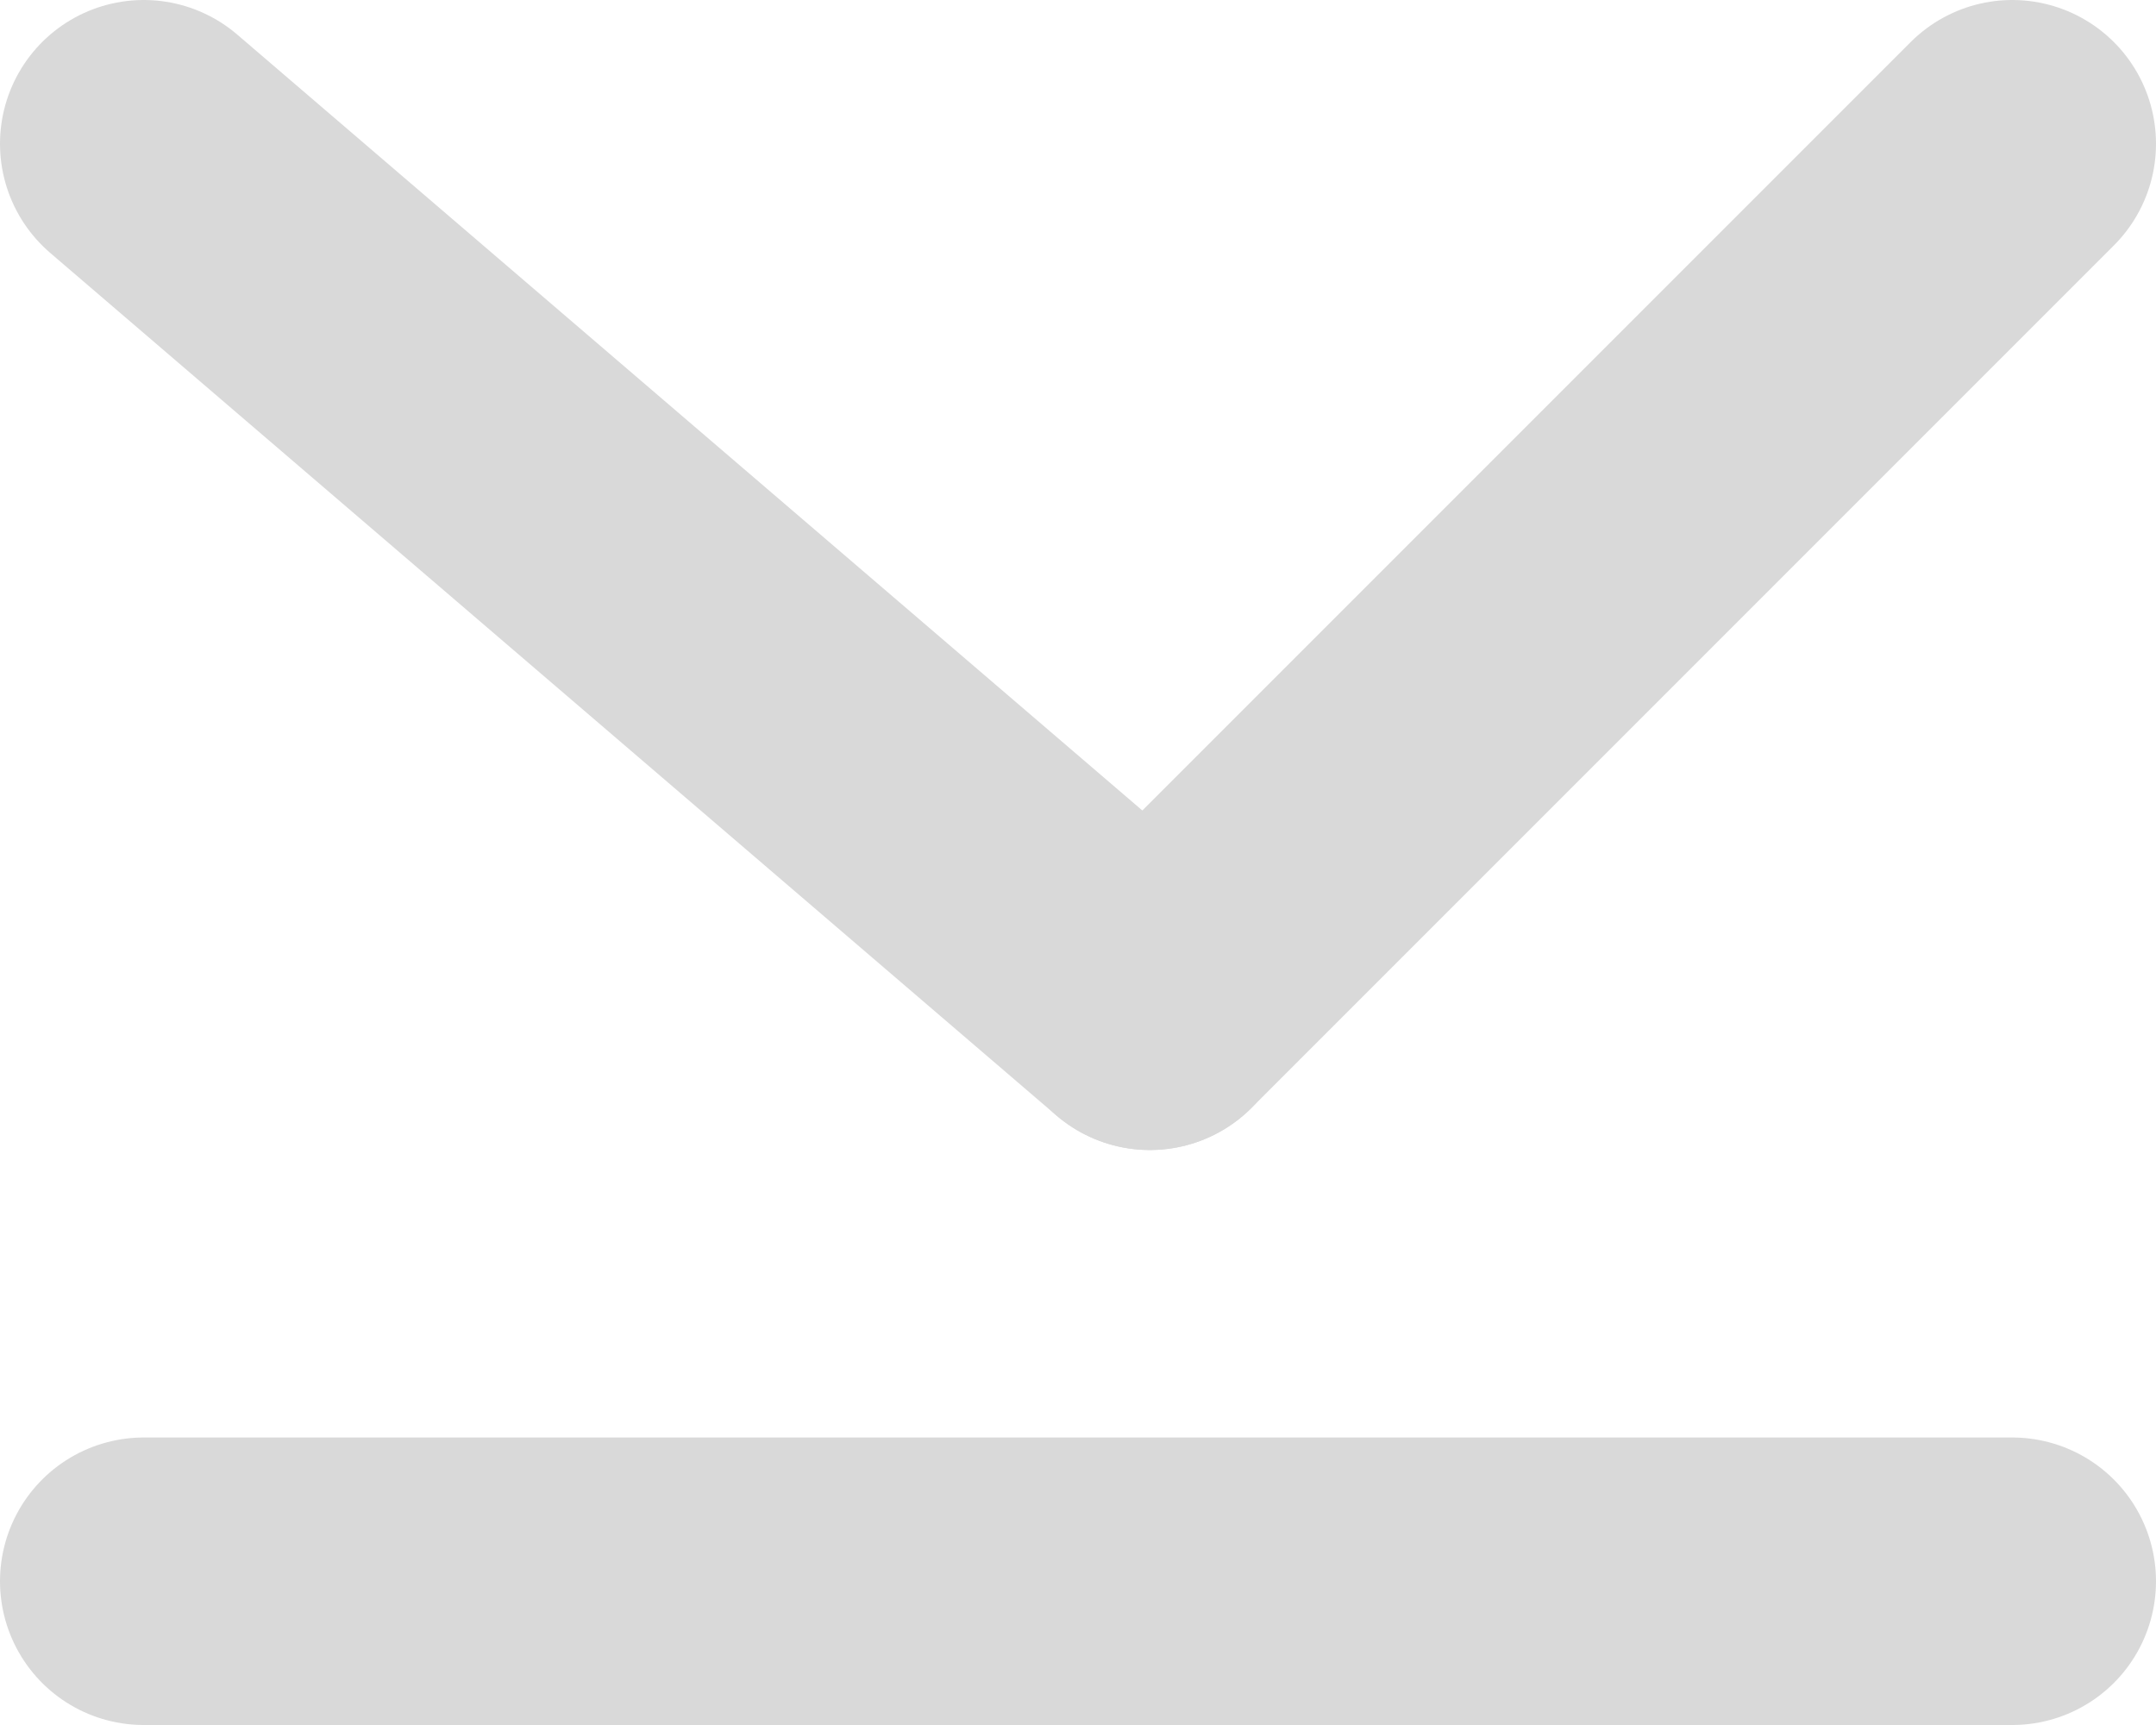
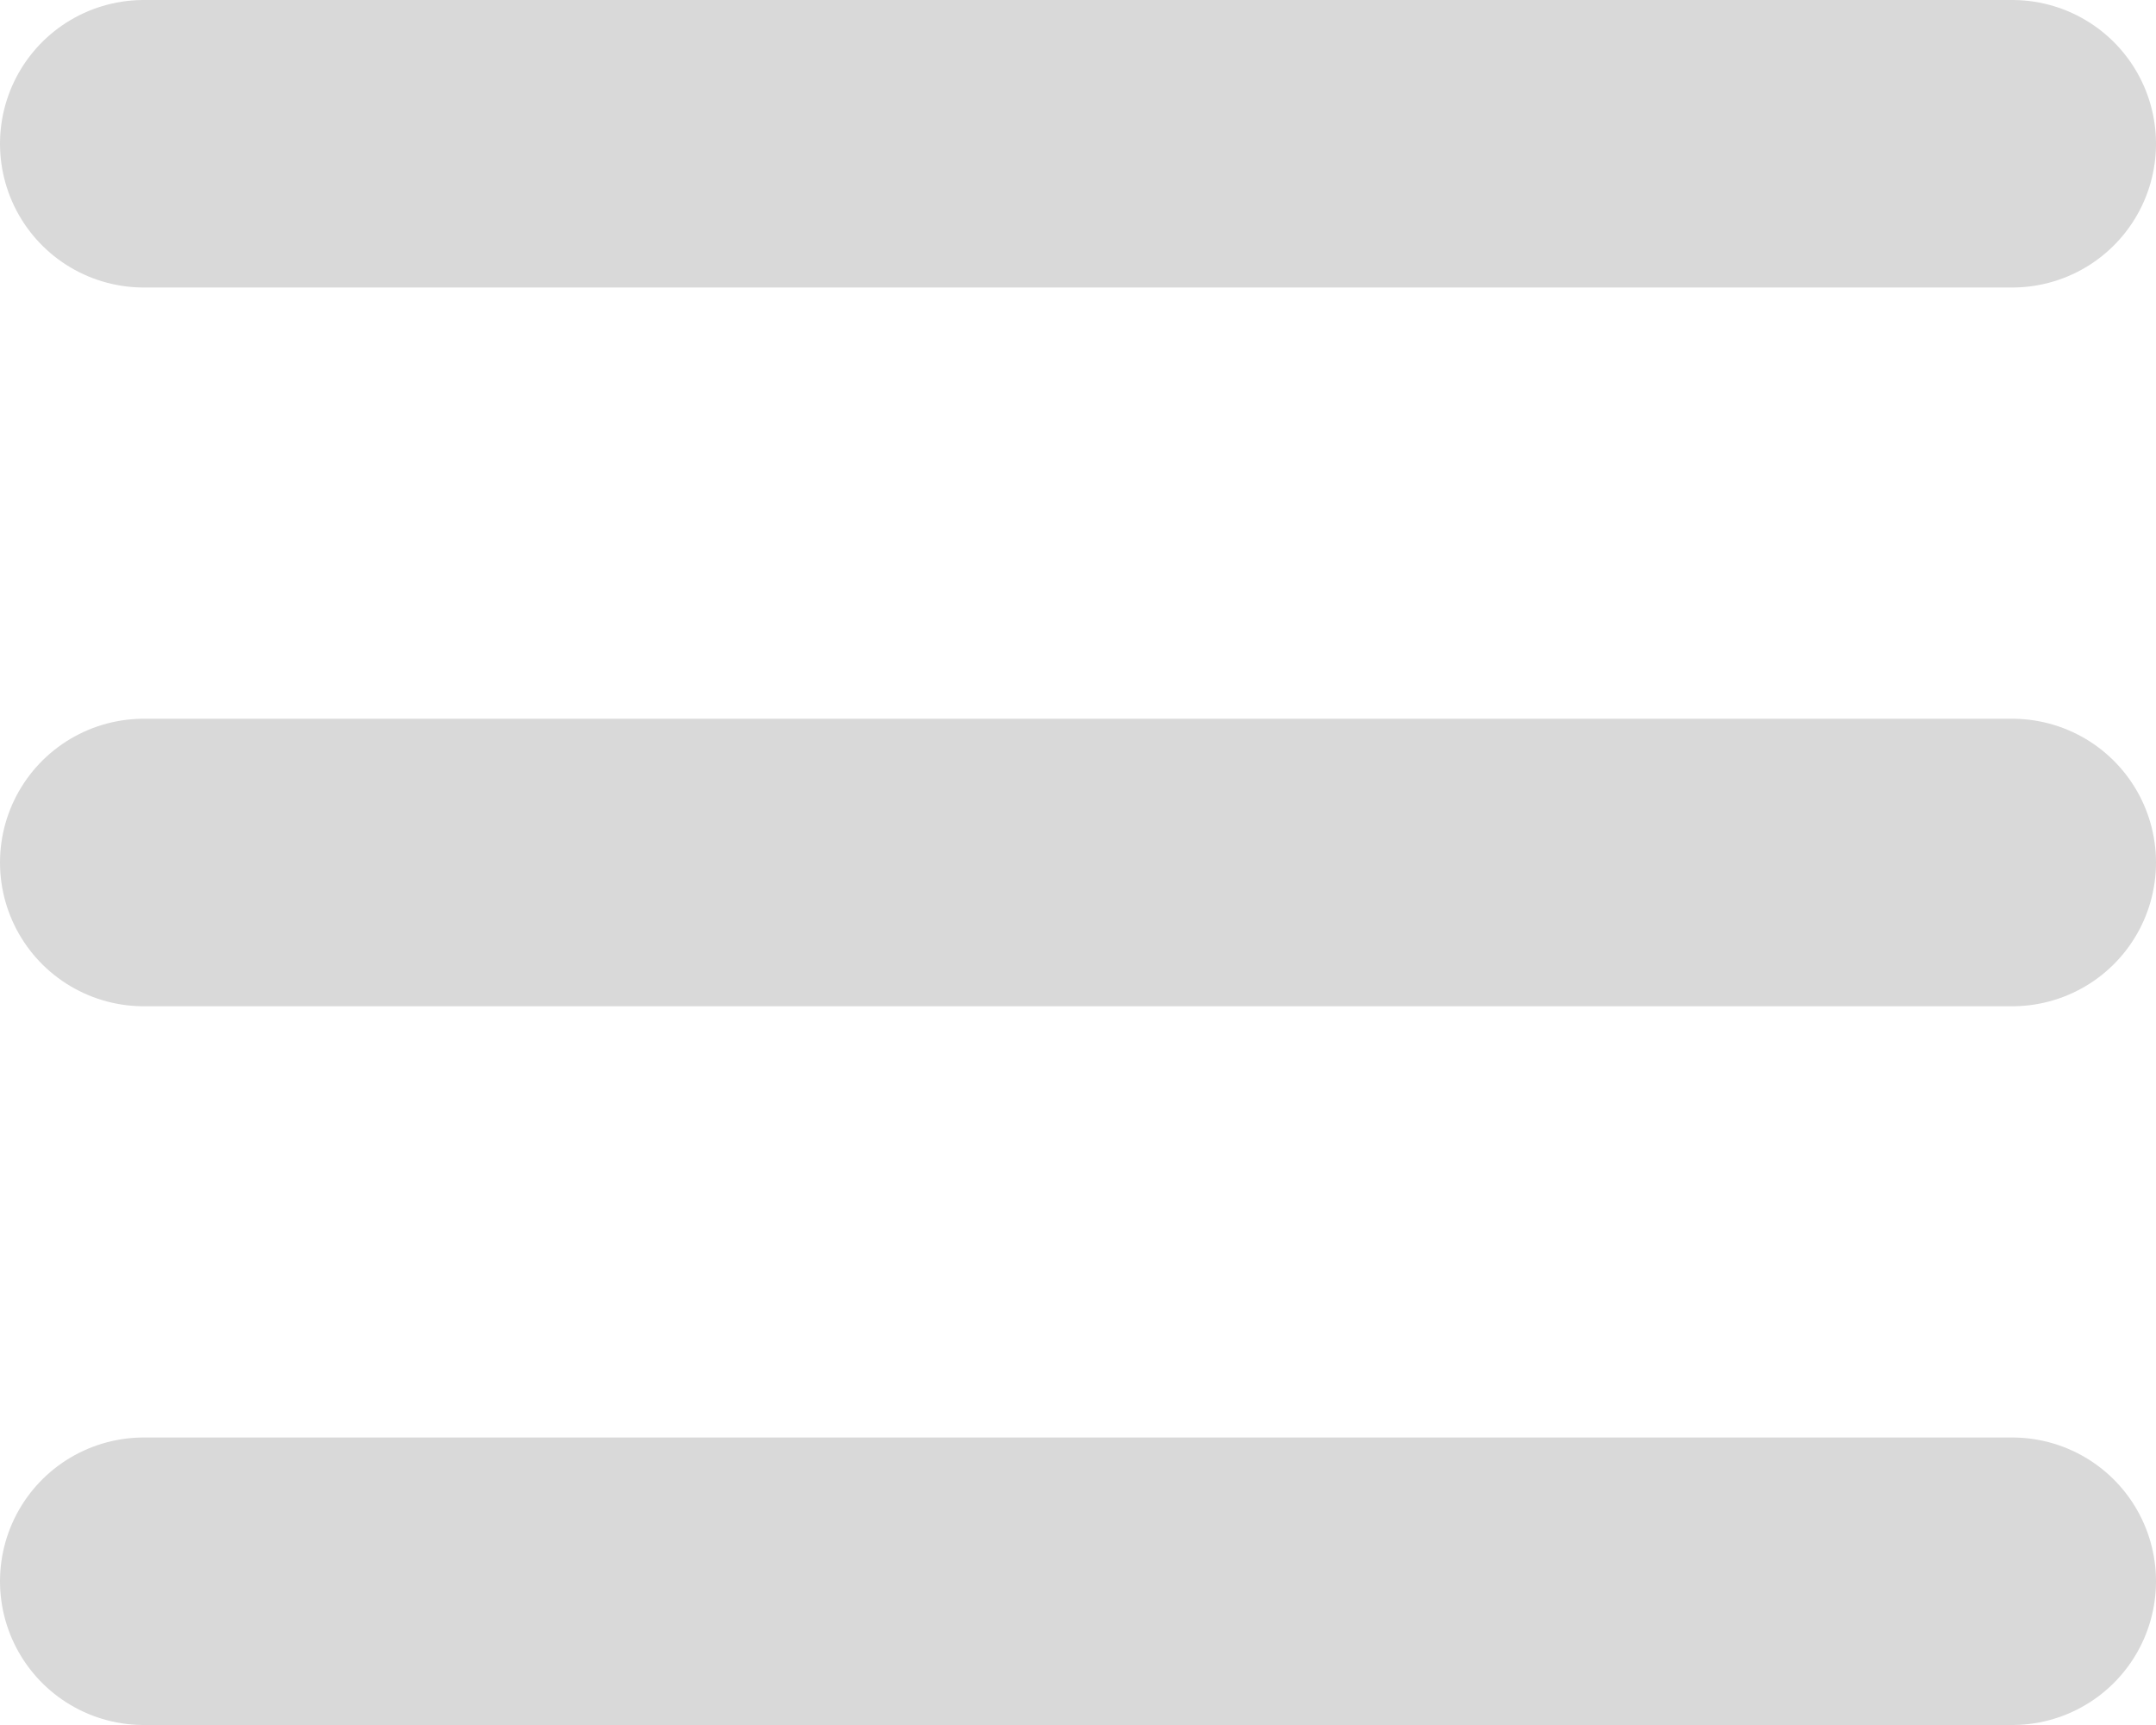
<svg xmlns="http://www.w3.org/2000/svg" width="15" height="12" viewBox="0 0 15 12" fill="none">
-   <path d="M1 1L8 7" stroke="#D9D9D9" stroke-width="2" stroke-linecap="round" />
-   <path d="M8 7L14 1" stroke="#D9D9D9" stroke-width="2" stroke-linecap="round" />
  <path d="M1 11H14" stroke="#D9D9D9" stroke-width="2" stroke-linecap="round" />
+   <path d="M1 6H14" stroke="#D9D9D9" stroke-width="2" stroke-linecap="round" />
+   <path d="M1 1H14" stroke="#D9D9D9" stroke-width="2" stroke-linecap="round" />
</svg>
